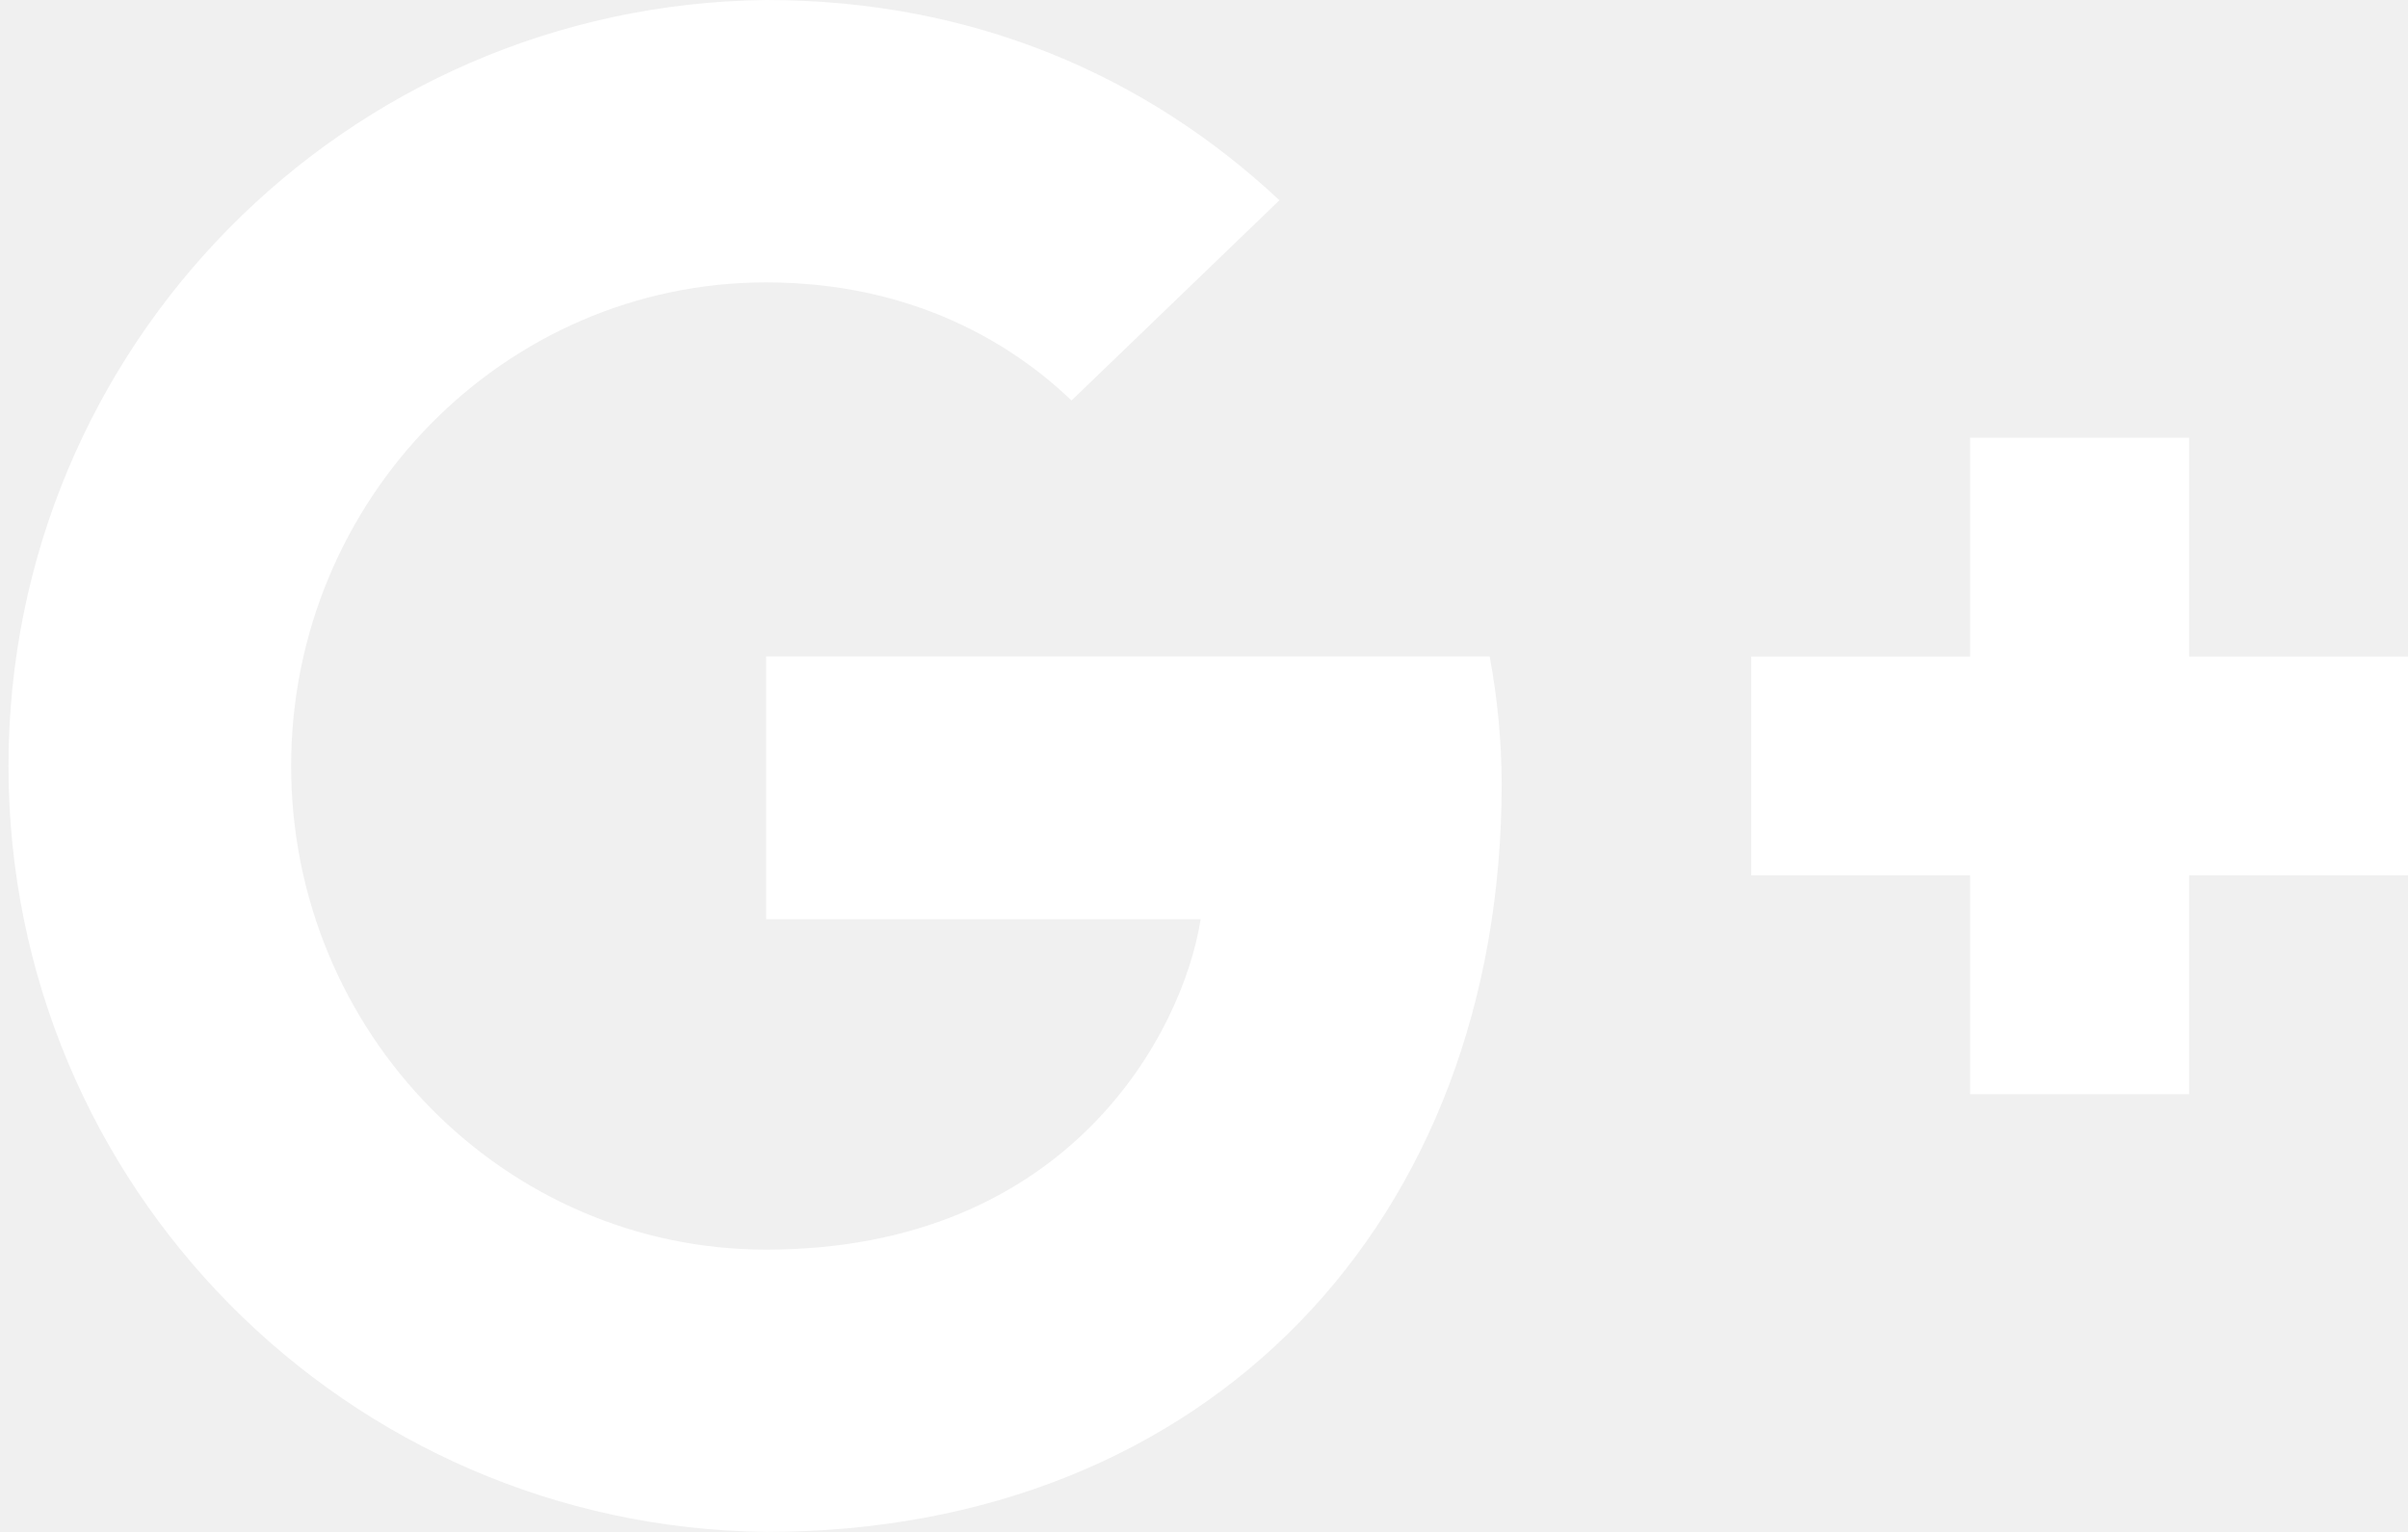
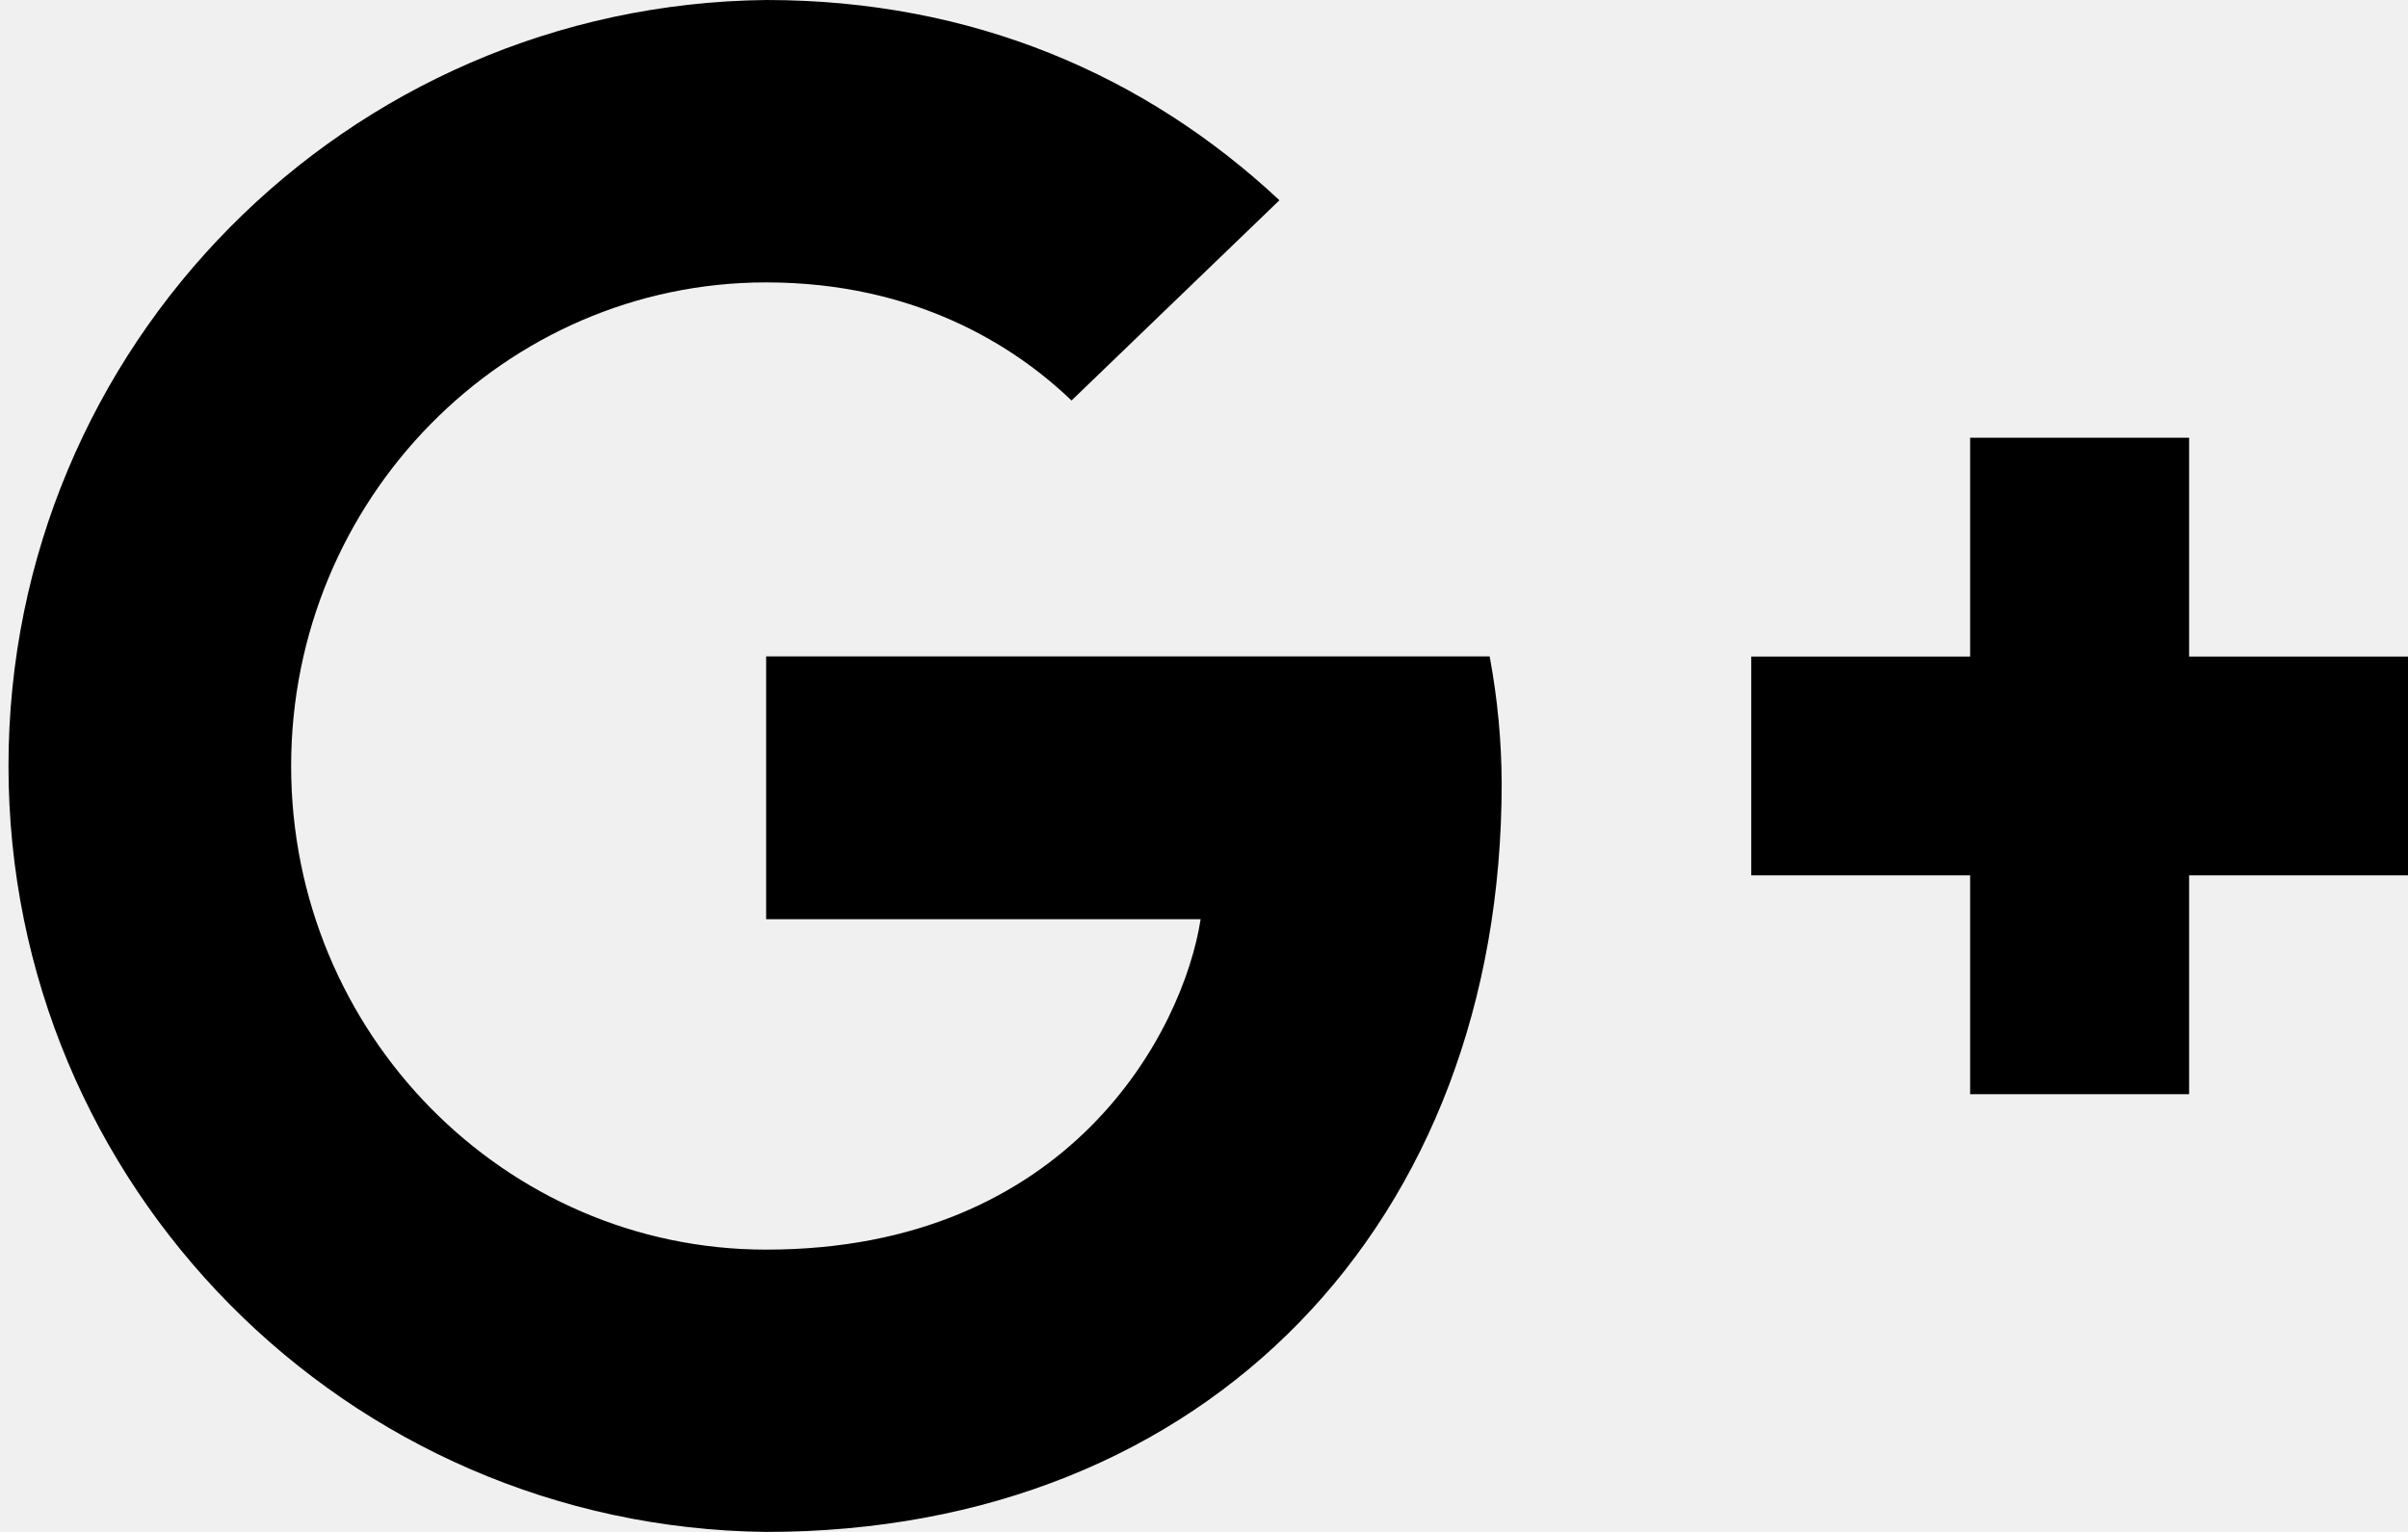
<svg xmlns="http://www.w3.org/2000/svg" id="Layer_1" data-name="Layer 1" viewBox="0 0 250.28 159.27">
  <defs>
-     <style>.cls-1{fill:#fff;fill-rule:evenodd;}</style>
+     <style />
  </defs>
-   <path class="cls-1" d="M79.16,69V96.33h45.16c-1.82,11.71-13.65,34.35-45.16,34.35-27.19,0-49.37-22.52-49.37-50.28S52,30.12,79.16,30.12c15.47,0,25.82,6.59,31.74,12.28l21.61-20.82C118.64,8.61,100.66.76,79.16.76a79.64,79.64,0,0,0,0,159.27c46,0,76.45-32.31,76.45-77.81A73.55,73.55,0,0,0,154.36,69Z" transform="translate(0.47 -0.76)" />
-   <polygon class="cls-1" points="250.28 68.26 227.53 68.26 227.53 45.51 204.77 45.51 204.77 68.26 182.02 68.26 182.02 91.01 204.77 91.01 204.77 113.76 227.53 113.76 227.53 91.01 250.28 91.01 250.28 68.26" />
+   <path class="social-cls-1" d="M79.16,69V96.33h45.16c-1.82,11.71-13.65,34.35-45.16,34.35-27.19,0-49.37-22.52-49.37-50.28S52,30.12,79.16,30.12c15.47,0,25.82,6.59,31.74,12.28l21.61-20.82C118.64,8.61,100.66.76,79.16.76a79.64,79.64,0,0,0,0,159.27c46,0,76.45-32.31,76.45-77.81A73.55,73.55,0,0,0,154.36,69Z" transform="translate(0.47 -0.76)" />
+   <polygon class="social-cls-1" points="250.28 68.26 227.53 68.26 227.53 45.51 204.77 45.51 204.77 68.26 182.02 68.26 182.02 91.01 204.77 91.01 204.77 113.76 227.53 113.76 227.53 91.01 250.28 91.01 250.28 68.26" />
</svg>
